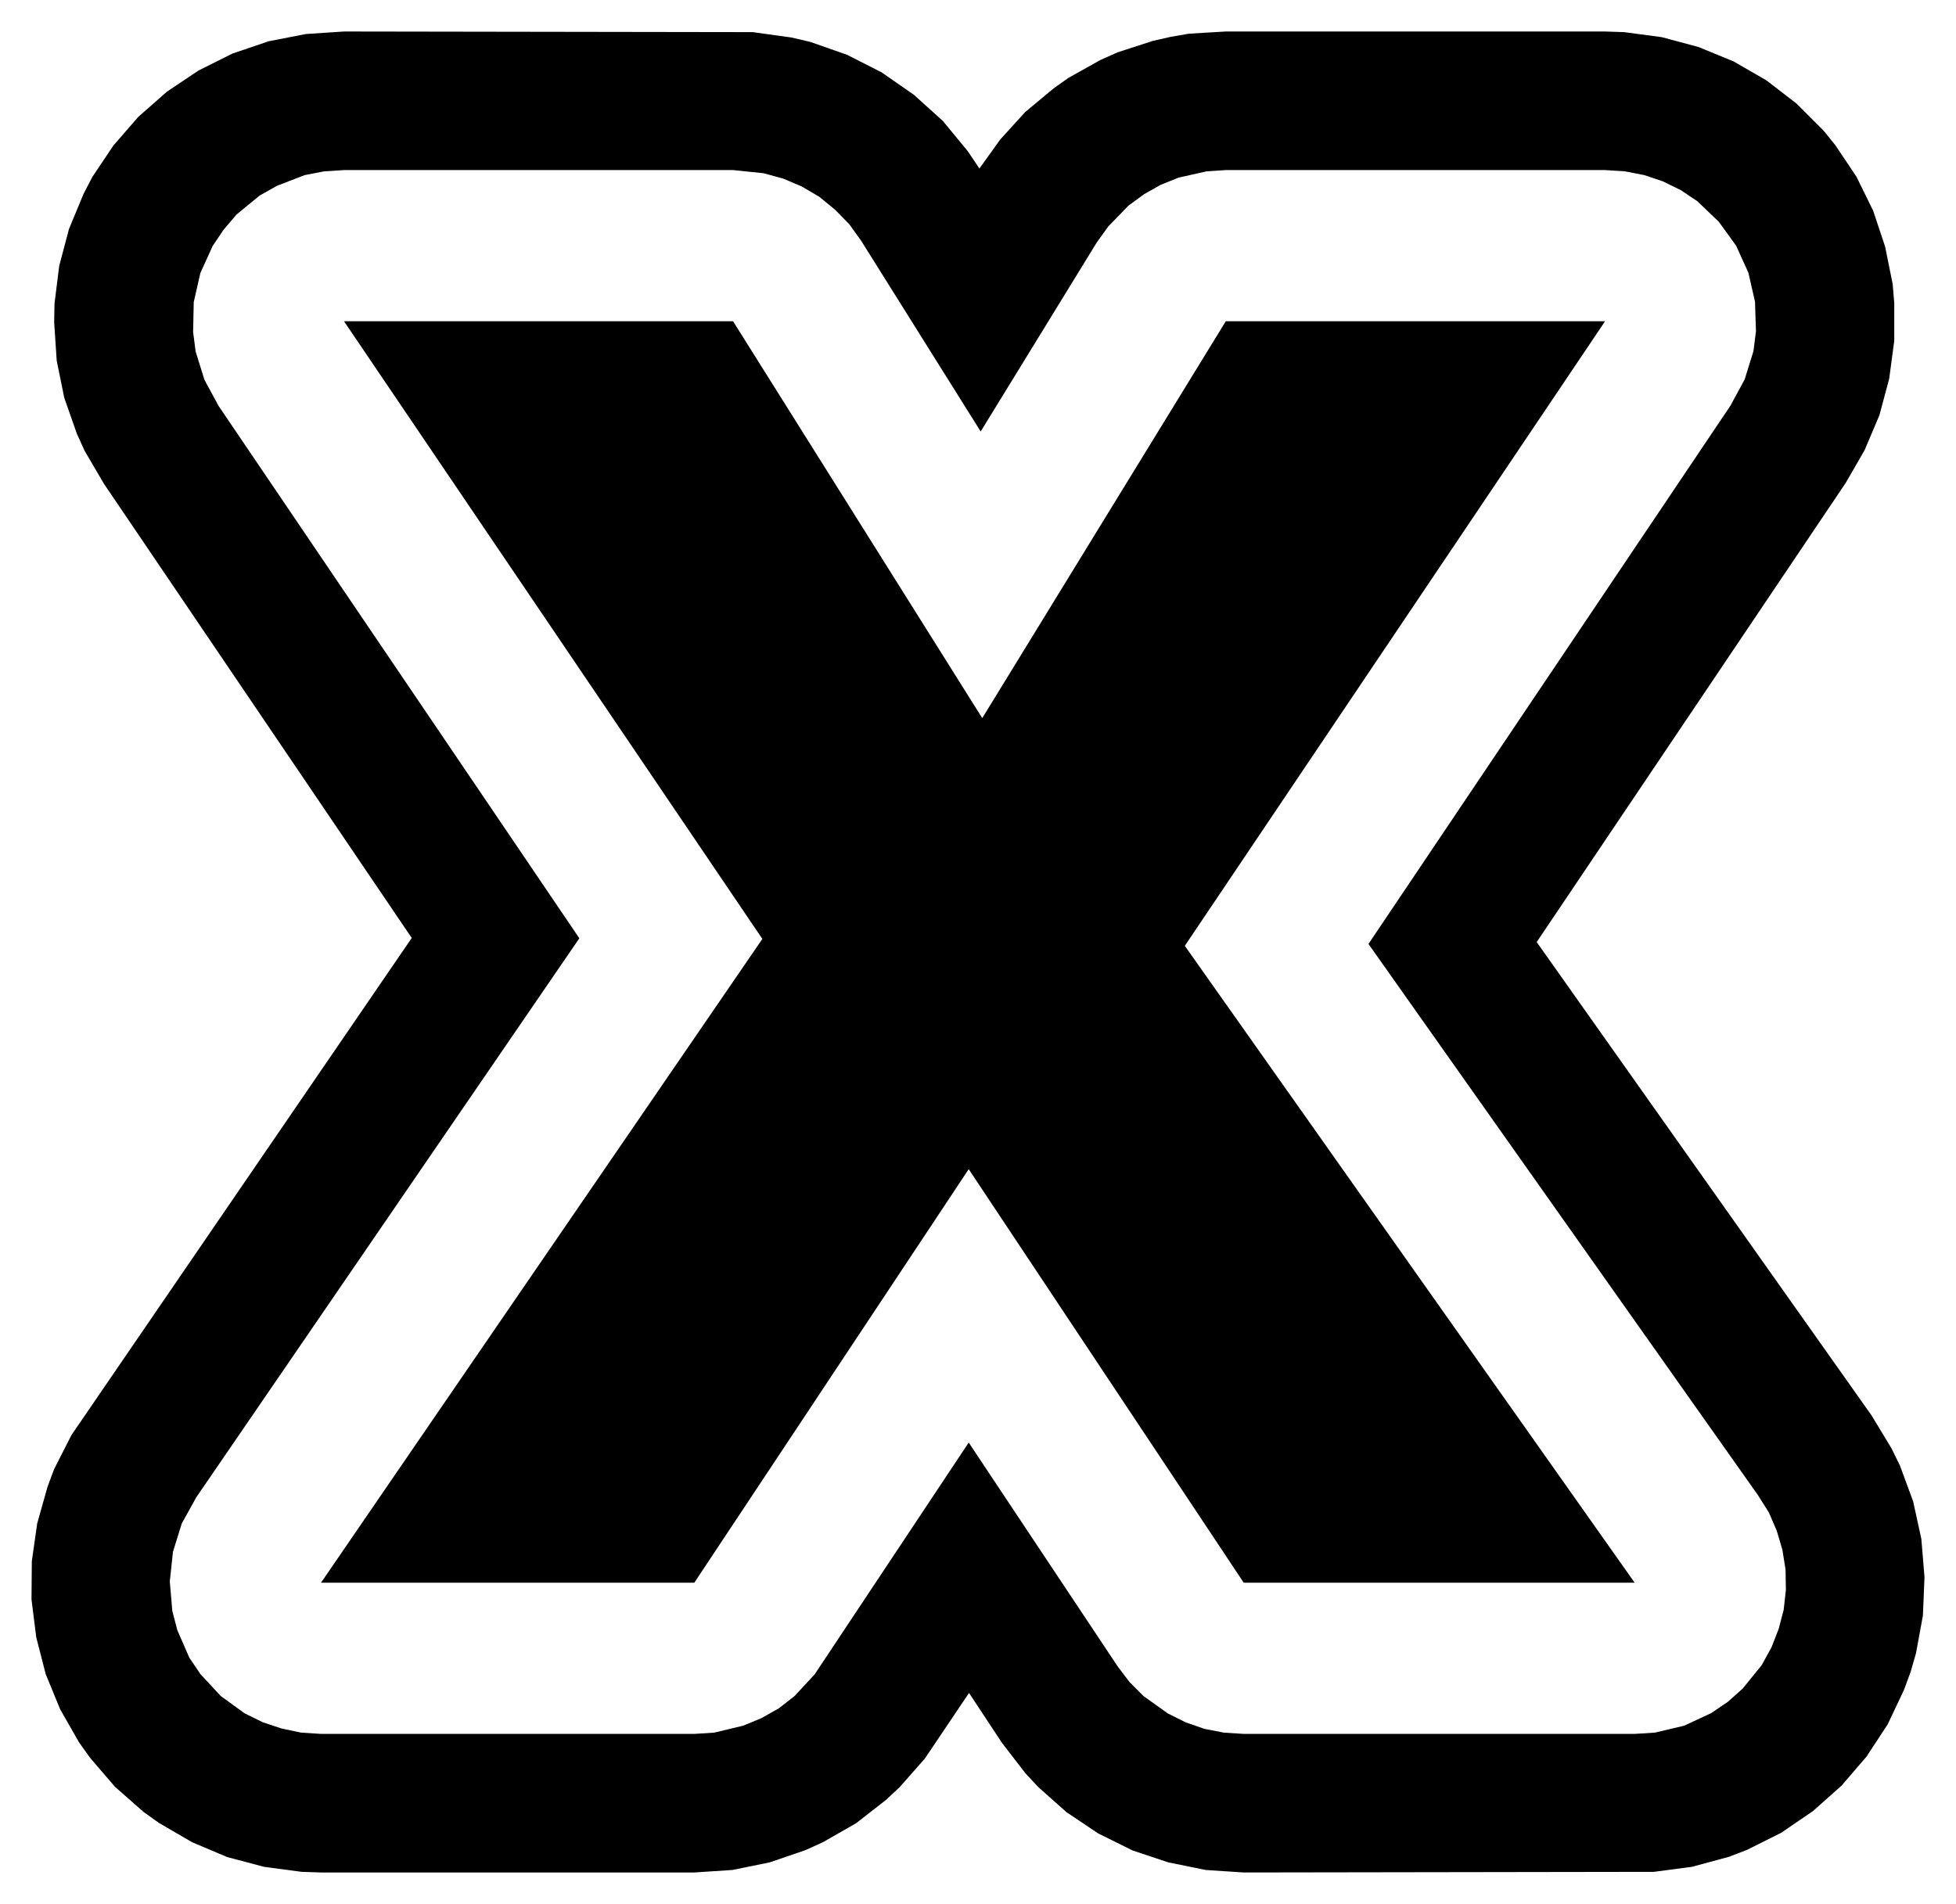
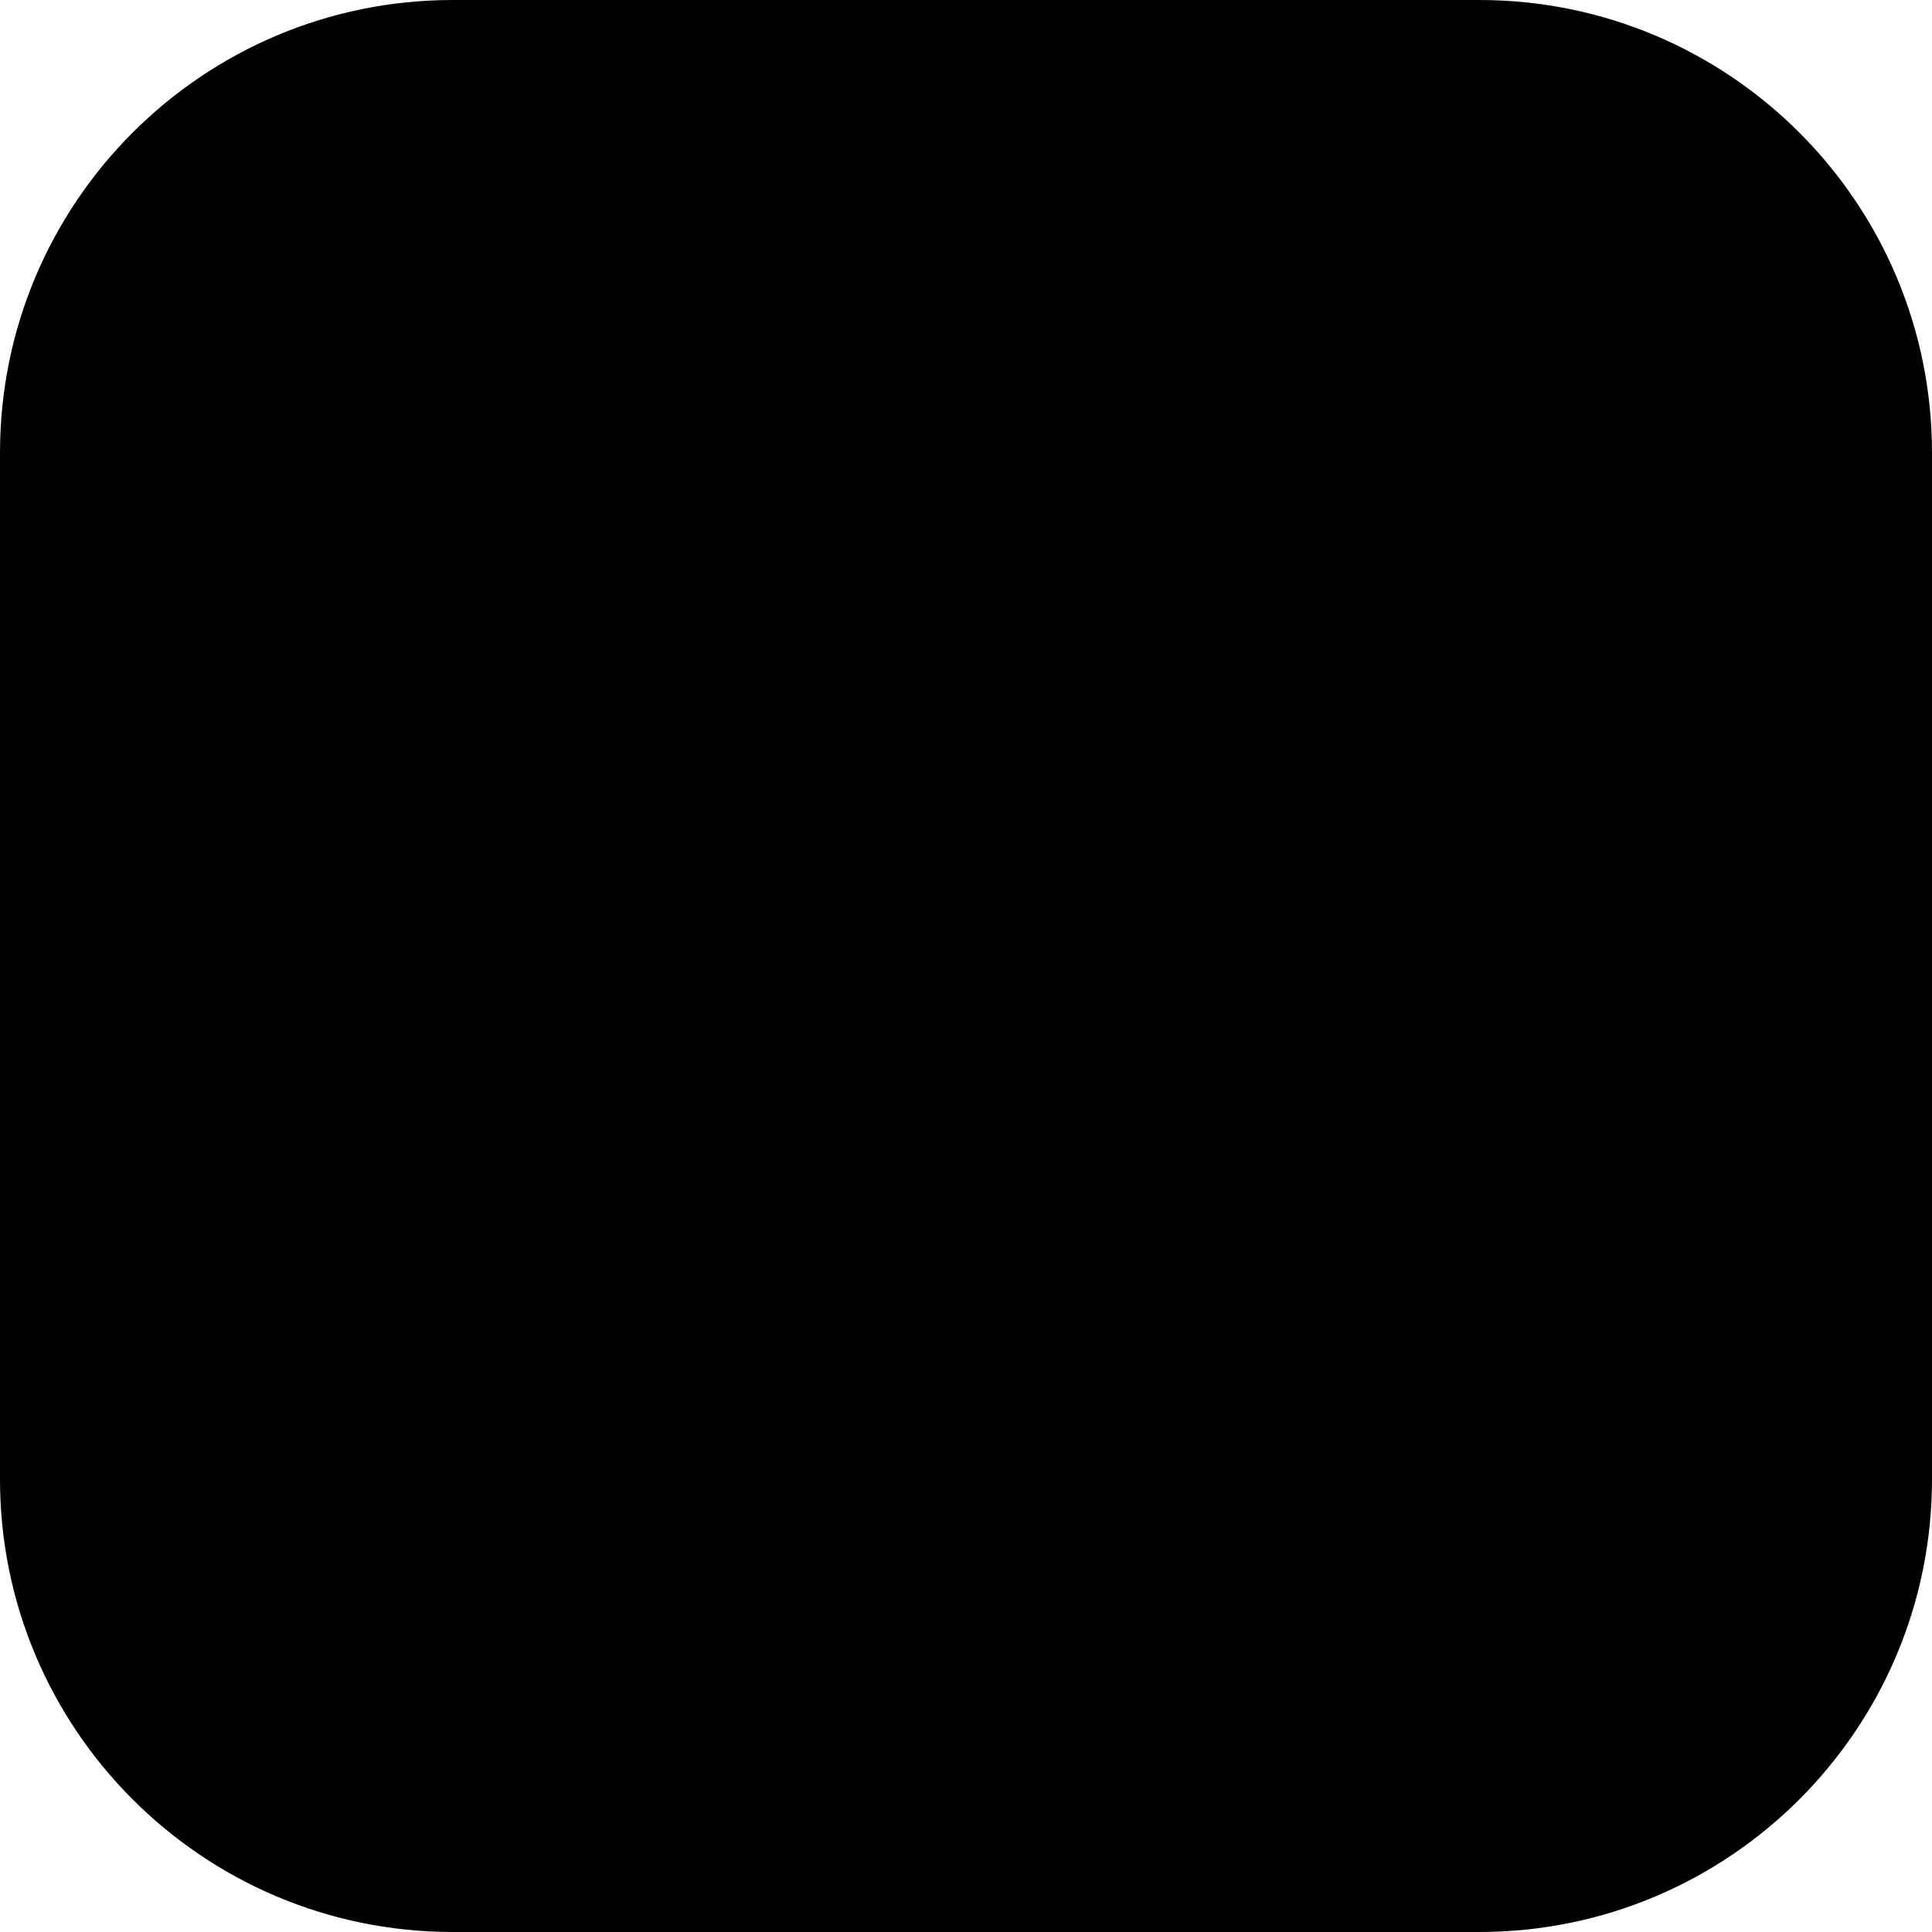
- <svg xmlns="http://www.w3.org/2000/svg" viewBox="-9.76 -50.25 62.09 60.45">
-   <path class="mark-accent mark-ring-1" fill-rule="evenodd" d="M-7.49 -4.69L-8.04 -3.61L-8.25 -3.05L-8.58 -1.88L-8.75 -0.68L-8.76 0.53L-8.61 1.73L-8.31 2.90L-7.85 4.02L-7.25 5.07L-6.90 5.56L-6.11 6.48L-5.20 7.28L-4.71 7.63L-3.66 8.24L-2.55 8.71L-1.38 9.02L-0.18 9.18L0.43 9.20L12.28 9.20L13.49 9.12L14.67 8.88L15.81 8.49L16.36 8.24L17.41 7.64L18.36 6.90L18.80 6.49L19.60 5.58L21.00 3.50L22.05 5.09L22.79 6.05L23.20 6.49L24.10 7.29L25.10 7.96L26.19 8.50L27.33 8.88L28.51 9.12L29.72 9.20L42.74 9.18L43.95 9.02L45.13 8.70L45.70 8.48L46.78 7.94L47.79 7.25L48.70 6.44L49.49 5.52L50.16 4.50L50.68 3.40L50.89 2.83L51.06 2.24L51.28 1.04L51.33 -0.18L51.23 -1.39L50.97 -2.58L50.55 -3.72L50.28 -4.27L49.65 -5.31L39.02 -20.34L48.83 -34.92L49.43 -35.96L49.90 -37.07L50.21 -38.23L50.37 -39.43L50.37 -40.63L50.32 -41.23L50.08 -42.42L49.70 -43.56L49.17 -44.64L48.50 -45.64L48.12 -46.11L47.27 -46.96L46.31 -47.70L45.27 -48.30L44.15 -48.76L42.99 -49.07L41.79 -49.23L41.19 -49.25L29.15 -49.25L27.98 -49.18L27.40 -49.08L26.83 -48.95L25.72 -48.59L25.18 -48.35L24.16 -47.78L23.68 -47.44L22.78 -46.69L21.99 -45.82L21.33 -44.90L20.96 -45.45L20.17 -46.41L19.25 -47.24L18.23 -47.95L17.13 -48.51L15.96 -48.92L15.36 -49.06L14.13 -49.23L1.16 -49.25L-0.05 -49.17L-1.23 -48.94L-2.38 -48.55L-3.46 -48.01L-4.46 -47.34L-5.37 -46.54L-6.16 -45.63L-6.83 -44.63L-7.11 -44.09L-7.57 -42.98L-7.88 -41.81L-8.03 -40.61L-8.04 -40.01L-7.96 -38.80L-7.72 -37.62L-7.32 -36.48L-7.07 -35.93L-6.46 -34.89L3.31 -20.47ZM8.63 -20.46L-2.82 -37.36L-3.27 -38.19L-3.55 -39.09L-3.63 -39.71L-3.61 -40.66L-3.40 -41.58L-3.01 -42.44L-2.66 -42.96L-2.25 -43.44L-1.52 -44.04L-0.97 -44.35L-0.09 -44.69L0.53 -44.81L1.16 -44.85L13.51 -44.85L14.48 -44.75L15.10 -44.58L15.69 -44.33L16.25 -44.00L16.75 -43.59L17.20 -43.13L17.58 -42.60L21.37 -36.55L25.06 -42.56L25.42 -43.06L26.06 -43.72L26.55 -44.08L27.08 -44.38L27.65 -44.61L28.54 -44.81L29.15 -44.85L41.19 -44.85L41.82 -44.81L42.44 -44.69L43.03 -44.49L43.60 -44.21L44.12 -43.86L44.80 -43.21L45.35 -42.45L45.74 -41.59L45.95 -40.67L45.98 -39.73L45.90 -39.10L45.62 -38.20L45.17 -37.37L33.68 -20.28L46.05 -2.77L46.39 -2.23L46.64 -1.65L46.82 -1.04L46.92 -0.41L46.93 0.23L46.86 0.86L46.70 1.47L46.47 2.06L46.16 2.62L45.56 3.36L45.09 3.78L44.56 4.14L43.70 4.54L42.77 4.76L42.13 4.80L29.72 4.80L29.09 4.76L28.47 4.64L27.87 4.43L27.31 4.15L26.54 3.60L26.10 3.16L25.72 2.66L20.99 -4.45L16.10 2.91L15.46 3.60L14.96 3.99L14.41 4.30L13.83 4.54L12.91 4.76L12.28 4.80L0.43 4.80L-0.20 4.76L-0.82 4.63L-1.42 4.43L-1.99 4.15L-2.75 3.60L-3.40 2.90L-3.75 2.38L-4.13 1.51L-4.29 0.90L-4.37 -0.04L-4.27 -0.98L-3.99 -1.88L-3.53 -2.71Z" />
-   <path class="mark-base" fill-rule="evenodd" d="M0.43 0.00L12.28 0.00L20.99 -13.13L29.72 0.00L42.13 0.00L27.85 -20.22L41.19 -40.05L29.15 -40.05L21.42 -27.45L13.51 -40.05L1.16 -40.05L14.44 -20.44Z" />
+ <svg xmlns="http://www.w3.org/2000/svg" viewBox="0 0 64 64">
+   <rect class="mark-accent mark-tile" width="64" height="64" rx="15" />
+   <path class="mark-ring-2" fill-rule="evenodd" d="M41.61 54.92L42.46 54.64L43.02 54.43L43.89 54.07L44.42 53.84L45.35 53.38L45.87 53.11L46.91 52.51L47.39 52.20L48.12 51.71L48.58 51.38L49.21 50.90L49.65 50.55L50.41 49.90L50.83 49.52L51.40 48.97L51.80 48.56L52.49 47.81L52.86 47.39L53.42 46.69L53.76 46.24L54.16 45.70L54.48 45.23L55.07 44.32L55.36 43.83L55.77 43.09L56.05 42.57L56.40 41.84L56.65 41.30L56.86 40.81L57.10 40.25L57.42 39.41L57.62 38.83L57.80 38.26L57.98 37.67L58.17 36.98L58.33 36.37L58.43 35.93L58.57 35.32L58.72 34.56L58.82 33.92L58.91 33.32L58.99 32.67L59.05 32.11L59.11 31.45L59.15 30.88L59.19 30.20L59.21 29.67L59.22 28.98L59.21 28.19L59.17 26.84L59.11 26.01L59.05 25.35L59.01 24.90L58.93 24.26L58.84 23.64L58.74 23.02L58.61 22.30L58.48 21.69L58.36 21.18L58.21 20.58L58.05 19.96L57.87 19.37L57.72 18.89L57.53 18.31L57.24 17.51L57.02 16.95L56.74 16.27L56.49 15.73L56.23 15.18L55.97 14.66L55.46 13.73L55.17 13.24L54.83 12.68L54.52 12.20L54.01 11.47L53.68 11.02L53.12 10.31L52.77 9.88L52.16 9.19L51.78 8.79L51.21 8.22L50.81 7.84L50.12 7.21L49.70 6.86L49.01 6.31L48.56 5.97L47.79 5.43L47.32 5.13L46.39 4.56L45.89 4.28L44.89 3.77L44.37 3.52L43.54 3.17L43.00 2.95L41.94 2.58L41.37 2.40L40.53 2.16L39.93 2.01L38.98 1.81L38.36 1.70L37.60 1.58L36.97 1.49L36.08 1.40L35.42 1.36L34.73 1.32L34.04 1.31L33.04 1.31L32.15 1.35L31.08 1.43L30.22 1.52L28.99 1.71L28.17 1.87L28.12 1.88L27.89 1.84L26.88 1.74L25.87 1.71L19.98 1.71L18.98 1.74L17.99 1.84L17.01 2.00L16.04 2.23L15.09 2.52L14.16 2.87L13.25 3.28L12.38 3.75L11.53 4.27L10.72 4.85L9.96 5.48L9.23 6.16L8.55 6.89L7.92 7.66L7.34 8.46L6.81 9.31L6.35 10.19L5.93 11.09L5.58 12.02L5.30 12.97L5.07 13.94L4.91 14.92L4.81 15.91L4.78 16.91L4.78 49.50L4.81 50.49L4.91 51.48L5.07 52.47L5.30 53.43L5.58 54.39L5.93 55.32L6.35 56.22L6.81 57.10L7.34 57.94L7.92 58.75L8.55 59.52L9.23 60.25L9.96 60.93L10.72 61.56L11.53 62.14L12.38 62.66L13.25 63.13L14.16 63.54L15.09 63.89L15.44 64.00L30.83 64.00L31.18 63.89L32.11 63.54L33.02 63.13L33.90 62.66L34.74 62.14L35.55 61.56L36.32 60.93L37.04 60.25L37.72 59.52L38.35 58.75L38.93 57.94L39.46 57.10L39.93 56.22L40.34 55.32L40.35 55.29L41.03 55.10ZM37.28 53.23L37.01 53.94L36.70 54.63L36.34 55.30L35.94 55.94L35.50 56.56L35.02 57.15L34.50 57.70L33.94 58.22L33.36 58.70L32.74 59.15L32.10 59.55L31.43 59.90L30.73 60.22L30.02 60.48L29.30 60.70L28.56 60.88L27.81 61.00L27.05 61.08L26.30 61.10L19.98 61.10L19.22 61.08L18.46 61.00L17.71 60.88L16.98 60.70L16.25 60.48L15.54 60.22L14.85 59.90L14.18 59.55L13.53 59.15L12.92 58.70L12.33 58.22L11.78 57.70L11.26 57.15L10.77 56.56L10.33 55.94L9.93 55.30L9.57 54.63L9.26 53.94L8.99 53.23L8.77 52.50L8.60 51.76L8.48 51.01L8.40 50.26L8.38 49.50L8.38 16.91L8.40 16.15L8.48 15.39L8.60 14.65L8.77 13.91L8.99 13.18L9.26 12.47L9.57 11.78L9.93 11.11L10.33 10.46L10.77 9.85L11.26 9.26L11.78 8.71L12.33 8.19L12.92 7.71L13.53 7.26L14.18 6.86L14.85 6.51L15.54 6.19L16.25 5.92L16.98 5.70L17.71 5.53L18.46 5.41L19.22 5.33L19.98 5.31L25.87 5.31L26.64 5.33L27.41 5.41L28.17 5.54L28.23 5.55L28.85 5.40L29.68 5.24L30.62 5.10L31.48 5.01L32.29 4.94L33.18 4.91L33.94 4.90L34.63 4.92L35.16 4.95L35.82 4.99L36.50 5.06L37.14 5.15L37.71 5.24L38.33 5.35L39.06 5.51L39.65 5.66L40.30 5.84L40.87 6.01L41.68 6.30L42.21 6.51L42.85 6.79L43.37 7.03L44.13 7.42L44.63 7.70L45.34 8.13L45.81 8.44L46.40 8.85L46.85 9.19L47.37 9.61L47.79 9.96L48.32 10.44L48.72 10.82L49.16 11.26L49.54 11.66L50.00 12.19L50.36 12.61L50.78 13.16L51.11 13.61L51.50 14.17L51.81 14.64L52.07 15.07L52.36 15.56L52.75 16.27L53.01 16.79L53.21 17.21L53.45 17.75L53.67 18.27L53.89 18.82L54.11 19.44L54.30 20.01L54.42 20.39L54.59 20.97L54.72 21.45L54.87 22.05L54.96 22.43L55.09 23.05L55.19 23.60L55.29 24.22L55.36 24.69L55.43 25.33L55.47 25.67L55.53 26.33L55.57 26.96L55.62 28.31L55.62 28.92L55.61 29.61L55.59 30.01L55.56 30.69L55.53 31.13L55.47 31.79L55.42 32.21L55.34 32.86L55.27 33.32L55.17 33.96L55.05 34.54L54.92 35.16L54.84 35.49L54.68 36.10L54.54 36.62L54.36 37.21L54.22 37.65L54.02 38.23L53.77 38.87L53.54 39.43L53.38 39.80L53.13 40.35L52.86 40.90L52.58 41.43L52.27 41.99L51.98 42.48L51.53 43.18L51.20 43.65L50.90 44.06L50.56 44.51L50.13 45.04L49.76 45.46L49.23 46.04L48.84 46.44L48.40 46.86L47.99 47.24L47.40 47.74L46.96 48.09L46.48 48.46L46.02 48.79L45.46 49.16L44.98 49.47L44.19 49.93L43.67 50.20L42.96 50.55L42.43 50.78L41.76 51.05L41.21 51.26L40.55 51.48L39.97 51.66L39.24 51.86L38.63 52.00L38.02 52.13L37.57 52.21L37.50 52.50Z" />
+   <path class="mark-ring-1" fill-rule="evenodd" d="M34.56 48.54L35.23 48.49L35.67 48.44L36.31 48.36L36.69 48.30L37.31 48.19L37.71 48.11L38.32 47.97L38.80 47.84L39.38 47.66L39.81 47.51L40.37 47.31L40.80 47.13L41.34 46.89L41.80 46.66L42.32 46.39L42.84 46.09L43.32 45.78L43.68 45.54L44.15 45.21L44.46 44.97L44.91 44.61L45.29 44.29L45.70 43.91L45.99 43.63L46.38 43.23L46.73 42.85L47.10 42.43L47.38 42.08L47.72 41.63L47.92 41.36L48.24 40.89L48.54 40.44L48.83 39.94L49.04 39.57L49.31 39.05L49.49 38.69L49.74 38.14L49.84 37.90L50.08 37.34L50.24 36.92L50.44 36.34L50.53 36.05L50.71 35.46L50.80 35.12L50.96 34.51L51.01 34.29L51.15 33.68L51.22 33.29L51.33 32.66L51.37 32.36L51.45 31.71L51.49 31.43L51.54 30.77L51.56 30.49L51.60 29.80L51.61 29.54L51.62 28.85L51.62 28.45L51.57 27.10L51.54 26.69L51.49 26.03L51.46 25.80L51.38 25.16L51.34 24.86L51.24 24.23L51.17 23.88L51.04 23.26L50.98 23.01L50.84 22.41L50.75 22.10L50.58 21.51L50.50 21.27L50.32 20.69L50.17 20.29L49.95 19.73L49.81 19.39L49.56 18.85L49.43 18.58L49.17 18.06L48.92 17.59L48.63 17.10L48.46 16.82L48.15 16.35L47.89 15.98L47.56 15.53L47.28 15.17L46.93 14.75L46.62 14.40L46.24 14.00L45.96 13.71L45.56 13.33L45.21 13.02L44.79 12.66L44.45 12.39L44.00 12.05L43.61 11.78L43.15 11.47L42.68 11.19L42.18 10.91L41.68 10.65L41.16 10.41L40.74 10.23L40.20 10.02L39.68 9.83L39.11 9.65L38.68 9.54L38.09 9.39L37.61 9.28L37.00 9.17L36.62 9.11L35.98 9.03L35.54 8.98L34.87 8.94L34.53 8.92L33.84 8.90L33.34 8.91L32.45 8.94L31.92 8.98L31.06 9.08L30.44 9.17L29.62 9.33L28.99 9.48L28.24 9.69L27.87 9.58L27.38 9.46L26.88 9.38L26.37 9.33L25.87 9.31L19.98 9.31L19.48 9.33L18.99 9.37L18.49 9.45L18.01 9.57L17.53 9.71L17.07 9.89L16.62 10.09L16.18 10.33L15.76 10.59L15.35 10.88L14.97 11.19L14.60 11.53L14.26 11.90L13.95 12.28L13.66 12.69L13.40 13.11L13.16 13.55L12.96 14.00L12.78 14.47L12.64 14.94L12.52 15.43L12.44 15.92L12.39 16.41L12.38 16.91L12.38 49.50L12.39 50.00L12.44 50.49L12.52 50.98L12.64 51.47L12.78 51.94L12.96 52.41L13.16 52.86L13.40 53.30L13.66 53.72L13.95 54.13L14.26 54.51L14.60 54.87L14.97 55.21L15.35 55.53L15.76 55.82L16.18 56.08L16.62 56.32L17.07 56.52L17.53 56.70L18.01 56.84L18.49 56.95L18.99 57.03L19.48 57.08L19.98 57.10L26.30 57.10L26.79 57.08L27.29 57.03L27.78 56.95L28.26 56.84L28.74 56.70L29.20 56.52L29.66 56.32L30.10 56.08L30.52 55.82L30.92 55.53L31.31 55.21L31.67 54.87L32.01 54.51L32.33 54.13L32.61 53.72L32.88 53.30L33.11 52.86L33.32 52.41L33.49 51.94L33.64 51.47L33.75 50.98L33.83 50.49L33.88 50.00L33.90 49.50L33.90 48.56L34.22 48.55ZM30.29 49.76L30.26 50.02L30.22 50.28L30.16 50.54L30.08 50.79L29.99 51.03L29.88 51.27L29.76 51.50L29.62 51.72L29.47 51.94L29.30 52.14L29.12 52.33L28.93 52.51L28.73 52.67L28.52 52.83L28.30 52.96L28.06 53.09L27.83 53.20L27.58 53.29L27.33 53.36L27.08 53.42L26.82 53.47L26.56 53.49L26.30 53.50L19.98 53.50L19.72 53.49L19.46 53.47L19.20 53.42L18.94 53.36L18.69 53.29L18.45 53.20L18.21 53.09L17.98 52.96L17.76 52.83L17.54 52.67L17.34 52.51L17.15 52.33L16.97 52.14L16.80 51.94L16.65 51.72L16.51 51.50L16.39 51.27L16.28 51.03L16.19 50.79L16.11 50.54L16.05 50.28L16.01 50.02L15.99 49.76L15.98 49.50L15.98 16.91L15.99 16.65L16.01 16.39L16.05 16.13L16.11 15.87L16.19 15.62L16.28 15.38L16.39 15.14L16.51 14.91L16.65 14.69L16.80 14.47L16.97 14.27L17.15 14.08L17.34 13.90L17.54 13.74L17.76 13.58L17.98 13.44L18.21 13.32L18.45 13.21L18.69 13.12L18.94 13.05L19.20 12.99L19.46 12.94L19.72 12.92L19.98 12.91L25.87 12.91L26.14 12.92L26.40 12.94L26.66 12.99L26.92 13.05L27.18 13.13L27.43 13.22L27.67 13.34L27.90 13.46L28.07 13.57L28.09 13.57L28.85 13.28L29.18 13.17L29.98 12.94L30.30 12.86L31.13 12.70L31.45 12.65L32.31 12.56L32.59 12.54L33.49 12.50L33.75 12.50L34.44 12.52L34.62 12.53L35.28 12.58L35.51 12.60L36.15 12.68L36.35 12.71L36.97 12.83L37.22 12.88L37.81 13.03L38.03 13.09L38.60 13.27L38.88 13.37L39.42 13.58L39.64 13.67L40.16 13.92L40.42 14.05L40.92 14.33L41.17 14.48L41.63 14.79L41.84 14.93L42.29 15.27L42.47 15.41L42.89 15.77L43.07 15.93L43.47 16.32L43.62 16.47L44.00 16.87L44.16 17.05L44.52 17.48L44.66 17.67L45.00 18.12L45.13 18.31L45.44 18.78L45.53 18.93L45.82 19.42L45.95 19.67L46.21 20.19L46.28 20.33L46.53 20.87L46.60 21.05L46.82 21.61L46.90 21.82L47.09 22.39L47.13 22.52L47.30 23.11L47.34 23.27L47.49 23.87L47.52 24.01L47.65 24.62L47.69 24.81L47.79 25.43L47.81 25.59L47.89 26.23L47.90 26.35L47.96 27.01L47.97 27.23L48.02 28.58L48.02 28.79L48.01 29.48L48.01 29.62L47.97 30.30L47.96 30.45L47.90 31.11L47.88 31.25L47.80 31.90L47.78 32.06L47.67 32.70L47.63 32.90L47.50 33.51L47.47 33.63L47.31 34.24L47.26 34.42L47.09 35.01L47.04 35.16L46.84 35.74L46.75 35.96L46.52 36.52L46.46 36.65L46.21 37.19L46.12 37.38L45.85 37.91L45.74 38.10L45.44 38.60L45.29 38.84L44.96 39.30L44.86 39.45L44.52 39.90L44.37 40.08L44.00 40.51L43.82 40.70L43.42 41.11L43.27 41.25L42.86 41.63L42.66 41.80L42.21 42.16L42.05 42.28L41.58 42.61L41.39 42.74L40.91 43.05L40.64 43.21L40.12 43.48L39.87 43.60L39.34 43.84L39.11 43.93L38.55 44.14L38.33 44.22L37.75 44.39L37.49 44.46L36.89 44.60L36.68 44.65L36.05 44.76L35.86 44.79L35.21 44.87L34.98 44.90L34.30 44.94L34.13 44.95L33.43 44.97L33.22 44.97L32.60 44.95L32.44 44.94L31.84 44.90L31.63 44.88L31.05 44.81L30.83 44.78L30.30 44.68L30.30 49.50ZM30.91 26.71L30.79 26.85L30.69 27.01L30.57 27.24L30.47 27.50L30.38 27.80L30.31 28.11L30.27 28.44L30.26 28.84L30.26 28.94L30.29 29.33L30.34 29.67L30.42 29.98L30.51 30.27L30.61 30.50L30.70 30.65L30.79 30.77L30.90 30.89L31.01 30.99L31.12 31.06L31.24 31.12L31.44 31.19L31.45 31.19L31.83 31.25L32.26 31.27L32.39 31.26L32.87 31.22L32.90 31.21L33.13 31.15L33.22 31.06L33.31 30.97L33.36 30.90L33.45 30.73L33.55 30.44L33.65 30.09L33.71 29.79L33.78 29.22L33.79 28.89L33.77 28.50L33.70 27.85L33.63 27.54L33.53 27.19L33.44 26.93L33.35 26.75L33.27 26.62L33.20 26.54L33.11 26.45L33.02 26.38L32.85 26.32L32.79 26.31L32.72 26.30L32.34 26.26L31.93 26.26L31.60 26.29L31.39 26.35L31.24 26.42L31.05 26.57Z" />
+   <path class="mark-surface mark-glyph" fill-rule="evenodd" d="M26.59 38.54L27.08 38.97L27.44 39.25L27.83 39.51L28.25 39.76L28.69 39.99L29.15 40.19L29.64 40.38L30.42 40.62L30.97 40.74L31.53 40.84L32.12 40.91L32.71 40.95L33.33 40.97L34.02 40.95L34.70 40.91L35.35 40.82L35.97 40.71L36.58 40.57L37.16 40.39L37.72 40.18L38.25 39.95L38.77 39.67L39.25 39.37L39.71 39.03L40.16 38.68L40.57 38.30L40.97 37.90L41.34 37.47L41.68 37.02L42.01 36.55L42.30 36.05L42.58 35.53L42.83 34.99L43.06 34.43L43.26 33.85L43.44 33.26L43.59 32.65L43.73 32.03L43.83 31.40L43.92 30.75L43.97 30.09L44.01 29.41L44.02 28.72L43.97 27.37L43.92 26.71L43.84 26.07L43.74 25.45L43.61 24.83L43.46 24.23L43.29 23.65L43.10 23.07L42.88 22.52L42.64 21.98L42.37 21.45L42.08 20.96L41.78 20.49L41.44 20.04L41.09 19.61L40.71 19.21L40.31 18.82L39.89 18.47L39.44 18.13L38.97 17.82L38.47 17.54L37.95 17.30L37.41 17.09L36.84 16.91L36.25 16.76L35.63 16.65L35.00 16.57L34.33 16.52L33.64 16.50L32.75 16.54L31.89 16.63L31.07 16.79L30.27 17.02L29.51 17.31L28.78 17.66L28.08 18.11L27.42 18.62L26.78 19.22L26.18 19.90L25.87 16.91L19.98 16.91L19.98 49.50L26.30 49.50L26.30 38.24ZM30.71 35.12L30.36 35.04L29.72 34.83L29.13 34.54L28.60 34.19L28.12 33.78L27.70 33.33L27.33 32.83L27.02 32.28L26.77 31.70L26.57 31.08L26.41 30.45L26.31 29.80L26.26 29.13L26.25 28.79L26.28 28.12L26.36 27.46L26.50 26.82L26.68 26.19L26.92 25.59L27.21 25.02L27.56 24.48L27.96 24.00L28.40 23.56L28.90 23.17L29.16 23.00L29.44 22.84L30.04 22.58L30.68 22.40L31.02 22.33L31.74 22.26L32.52 22.26L33.29 22.33L33.66 22.40L33.99 22.49L34.63 22.71L34.92 22.85L35.19 23.01L35.69 23.39L36.13 23.81L36.52 24.28L36.85 24.79L37.12 25.35L37.34 25.96L37.52 26.59L37.65 27.22L37.76 28.21L37.79 28.88L37.77 29.51L37.66 30.43L37.54 31.03L37.37 31.63L37.17 32.21L37.05 32.49L36.76 33.02L36.42 33.50L36.02 33.94L35.56 34.33L35.31 34.51L35.04 34.67L34.75 34.81L34.45 34.93L33.78 35.12L33.42 35.18L32.64 35.26L32.23 35.27L31.44 35.23Z" />
</svg>
